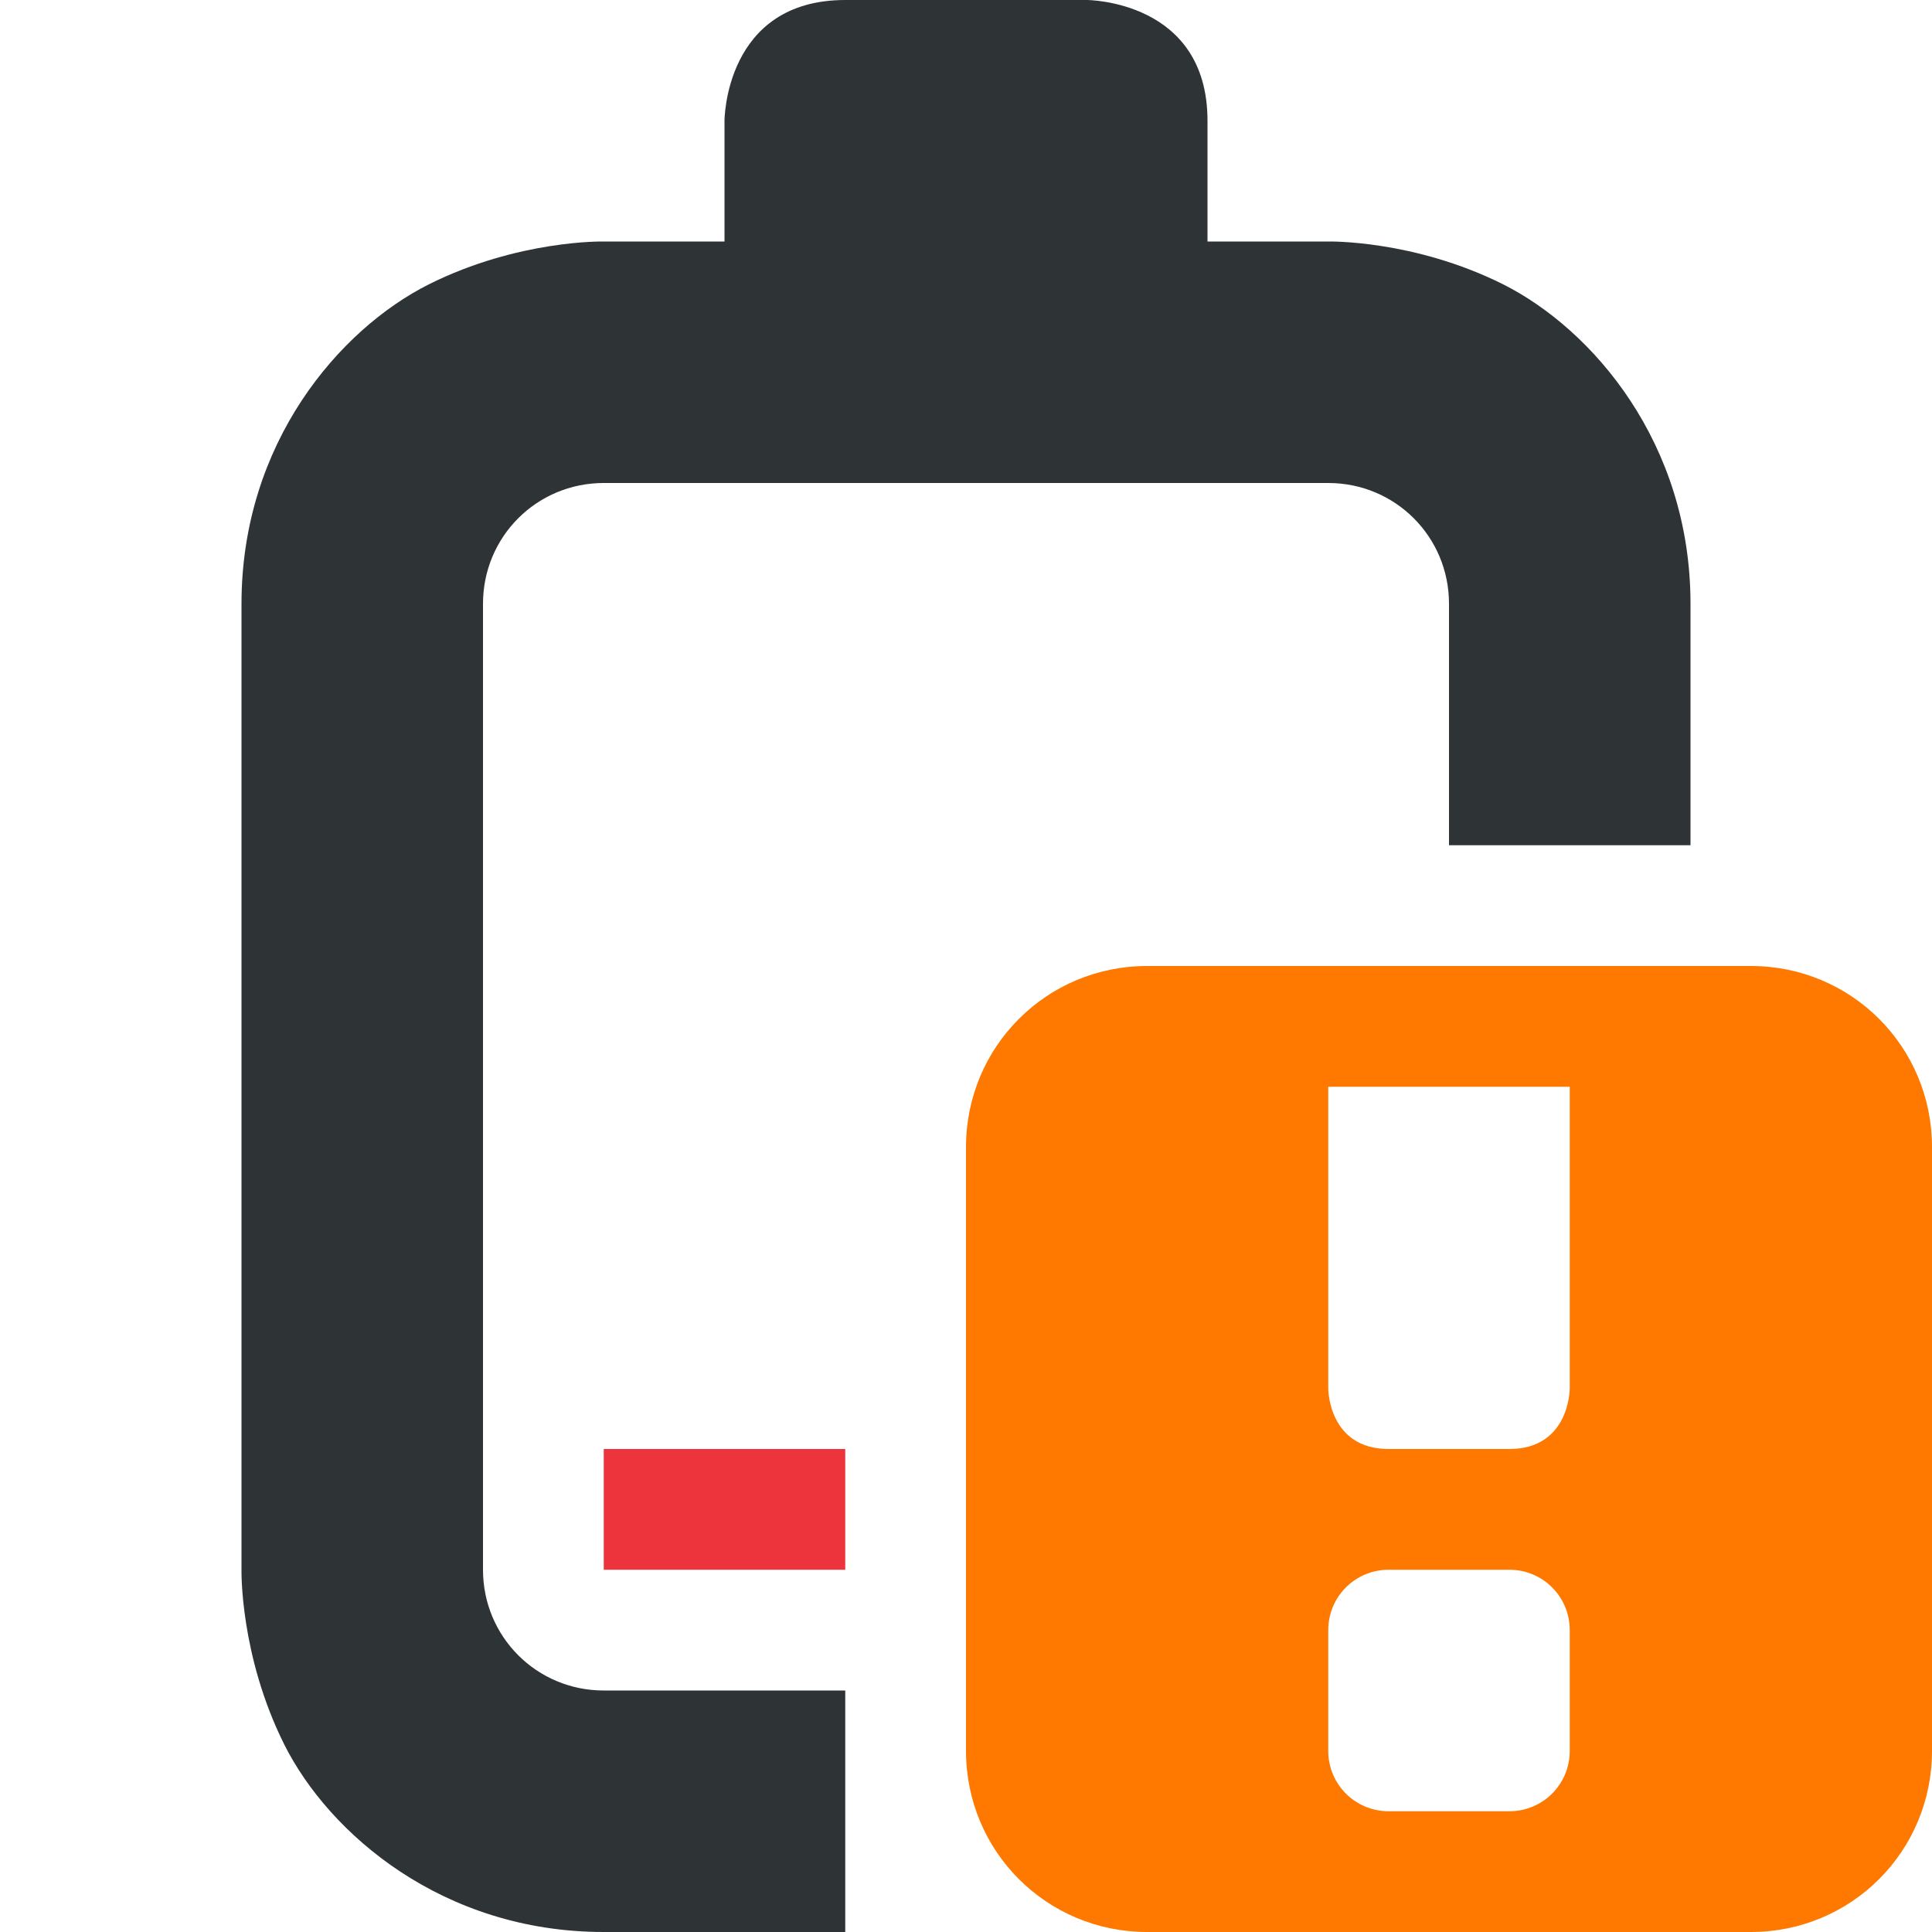
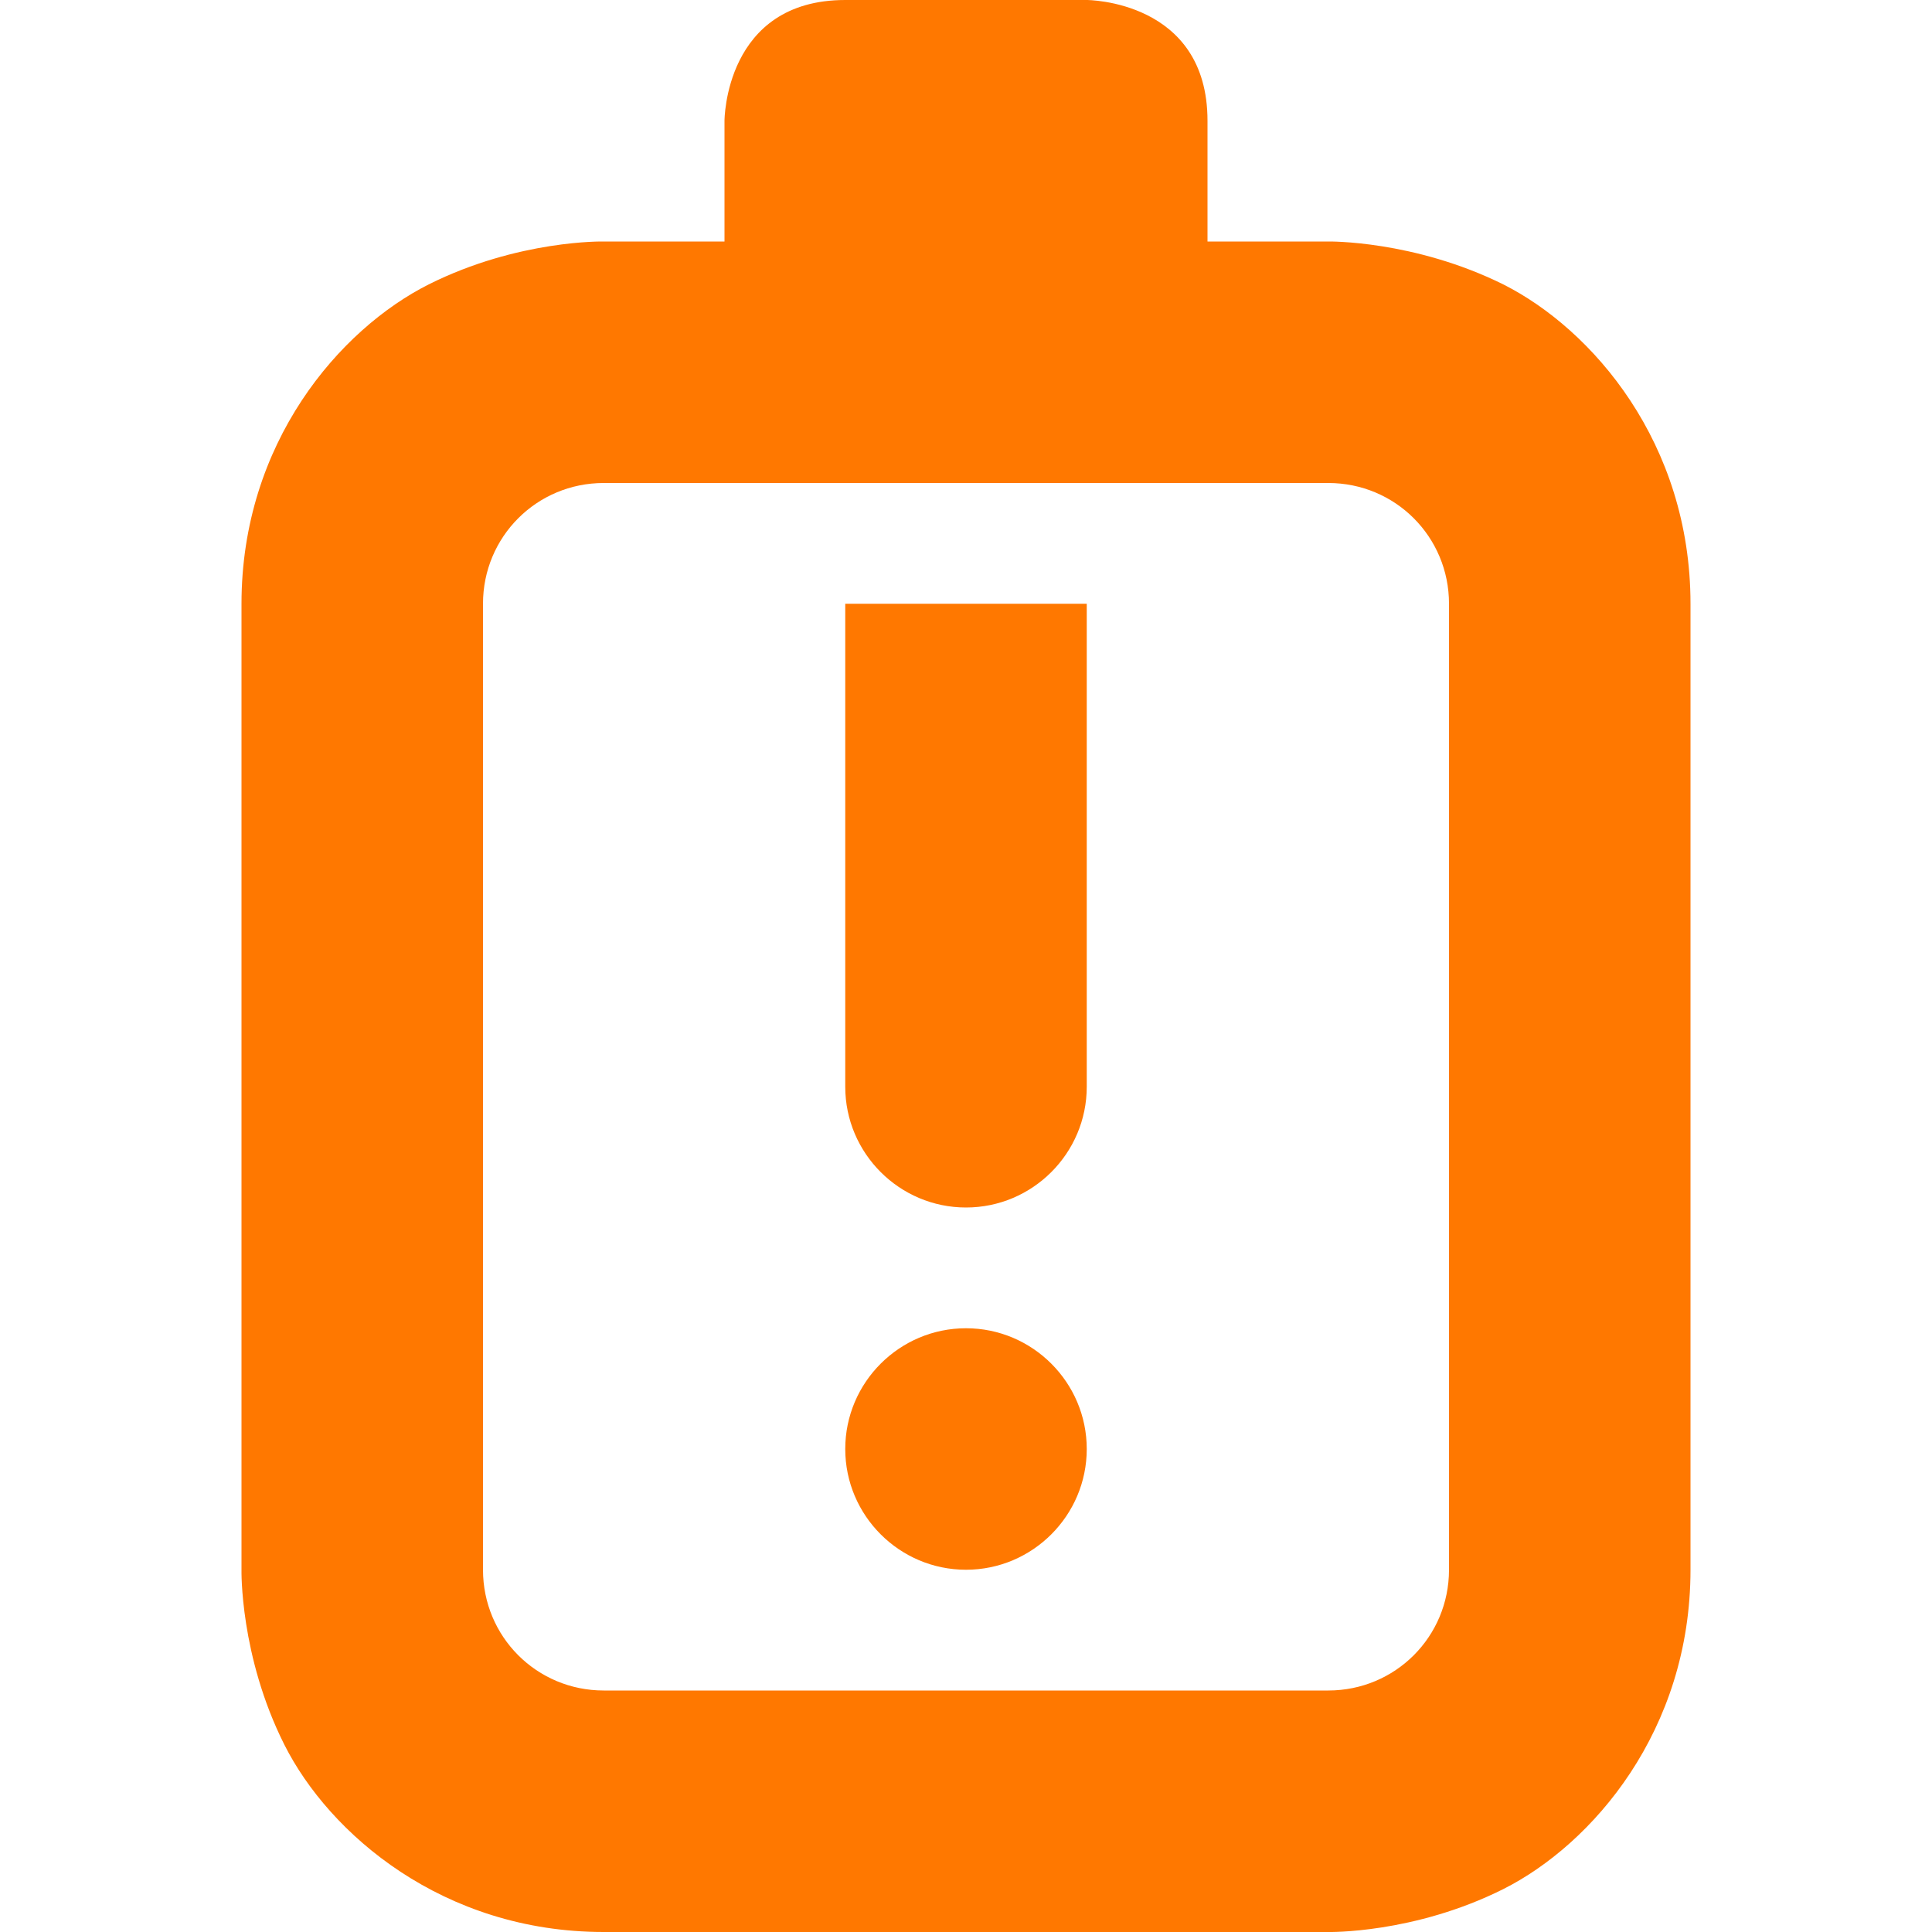
- <svg xmlns="http://www.w3.org/2000/svg" height="16px" viewBox="0 0 16 16" width="16px">
-   <path d="m 7 0 c -1 0 -1 1 -1 1 v 1 h -1 s -0.707 -0.016 -1.449 0.355 c -0.738 0.371 -1.551 1.312 -1.551 2.645 v 8 s -0.016 0.707 0.355 1.449 c 0.371 0.738 1.312 1.551 2.645 1.551 h 2 v -2 h -2 c -0.555 0 -1 -0.445 -1 -1 v -8 c 0 -0.555 0.445 -1 1 -1 h 6 c 0.555 0 1 0.445 1 1 v 2 h 2 v -2 c 0 -1.332 -0.812 -2.273 -1.551 -2.645 c -0.742 -0.371 -1.449 -0.355 -1.449 -0.355 h -1 v -1 c 0 -1 -1 -1 -1 -1 z m 0 0" fill="#2e3436" />
-   <path class="error" d="m 5 12 v 1 h 2 v -1 z m 0 0" fill="#ed333b" />
-   <path class="warning" d="m 9.5 8 c -0.832 0 -1.5 0.668 -1.5 1.5 v 5 c 0 0.832 0.668 1.5 1.5 1.5 h 5 c 0.832 0 1.5 -0.668 1.5 -1.5 v -5 c 0 -0.832 -0.668 -1.5 -1.5 -1.5 z m 1.5 1 h 2 v 2.5 s 0 0.5 -0.5 0.5 h -1 c -0.5 0 -0.5 -0.5 -0.5 -0.5 z m 0.5 4 h 1 c 0.277 0 0.5 0.223 0.5 0.5 v 1 c 0 0.277 -0.223 0.5 -0.5 0.5 h -1 c -0.277 0 -0.5 -0.223 -0.5 -0.5 v -1 c 0 -0.277 0.223 -0.5 0.5 -0.5 z m 0 0" fill="#ff7800" />
+ <svg xmlns="http://www.w3.org/2000/svg" width="16px" height="16px" viewBox="0 0 16 16" version="1.1">
+   <g id="surface1762771">
+     <path style=" stroke:none;fill-rule:nonzero;fill:rgb(100%,47.059%,0%);fill-opacity:1;" d="M 9 12 C 9 12.551 8.551 13 8 13 C 7.449 13 7 12.551 7 12 C 7 11.449 7.449 11 8 11 C 8.551 11 9 11.449 9 12 Z M 9 12 " />
+     <path style=" stroke:none;fill-rule:nonzero;fill:rgb(100%,47.059%,0%);fill-opacity:1;" d="M 7 0 C 6 0 6 1 6 1 L 6 2 L 5 2 C 5 2 4.293 1.984 3.551 2.355 C 2.812 2.727 2 3.668 2 5 L 2 13 C 2 13 1.984 13.711 2.355 14.449 C 2.727 15.188 3.668 16 5 16 L 11 16 C 11 16 11.707 16.016 12.449 15.645 C 13.188 15.273 14 14.332 14 13 L 14 5 C 14 3.668 13.188 2.727 12.449 2.355 C 11.707 1.988 11 2 11 2 L 10 2 L 10 1 C 10 0 9 0 9 0 Z M 11 4 C 11.555 4 12 4.445 12 5 L 12 13 C 12 13.555 11.555 14 11 14 L 5 14 C 4.445 14 4 13.555 4 13 L 4 5 C 4 4.445 4.445 4 5 4 Z M 11 4 " />
+     <path style=" stroke:none;fill-rule:nonzero;fill:rgb(100%,47.059%,0%);fill-opacity:1;" d="M 7 5 L 7 9 C 7 9.551 7.449 10 8 10 C 8.551 10 9 9.551 9 9 L 9 5 Z M 7 5 " />
+   </g>
</svg>
